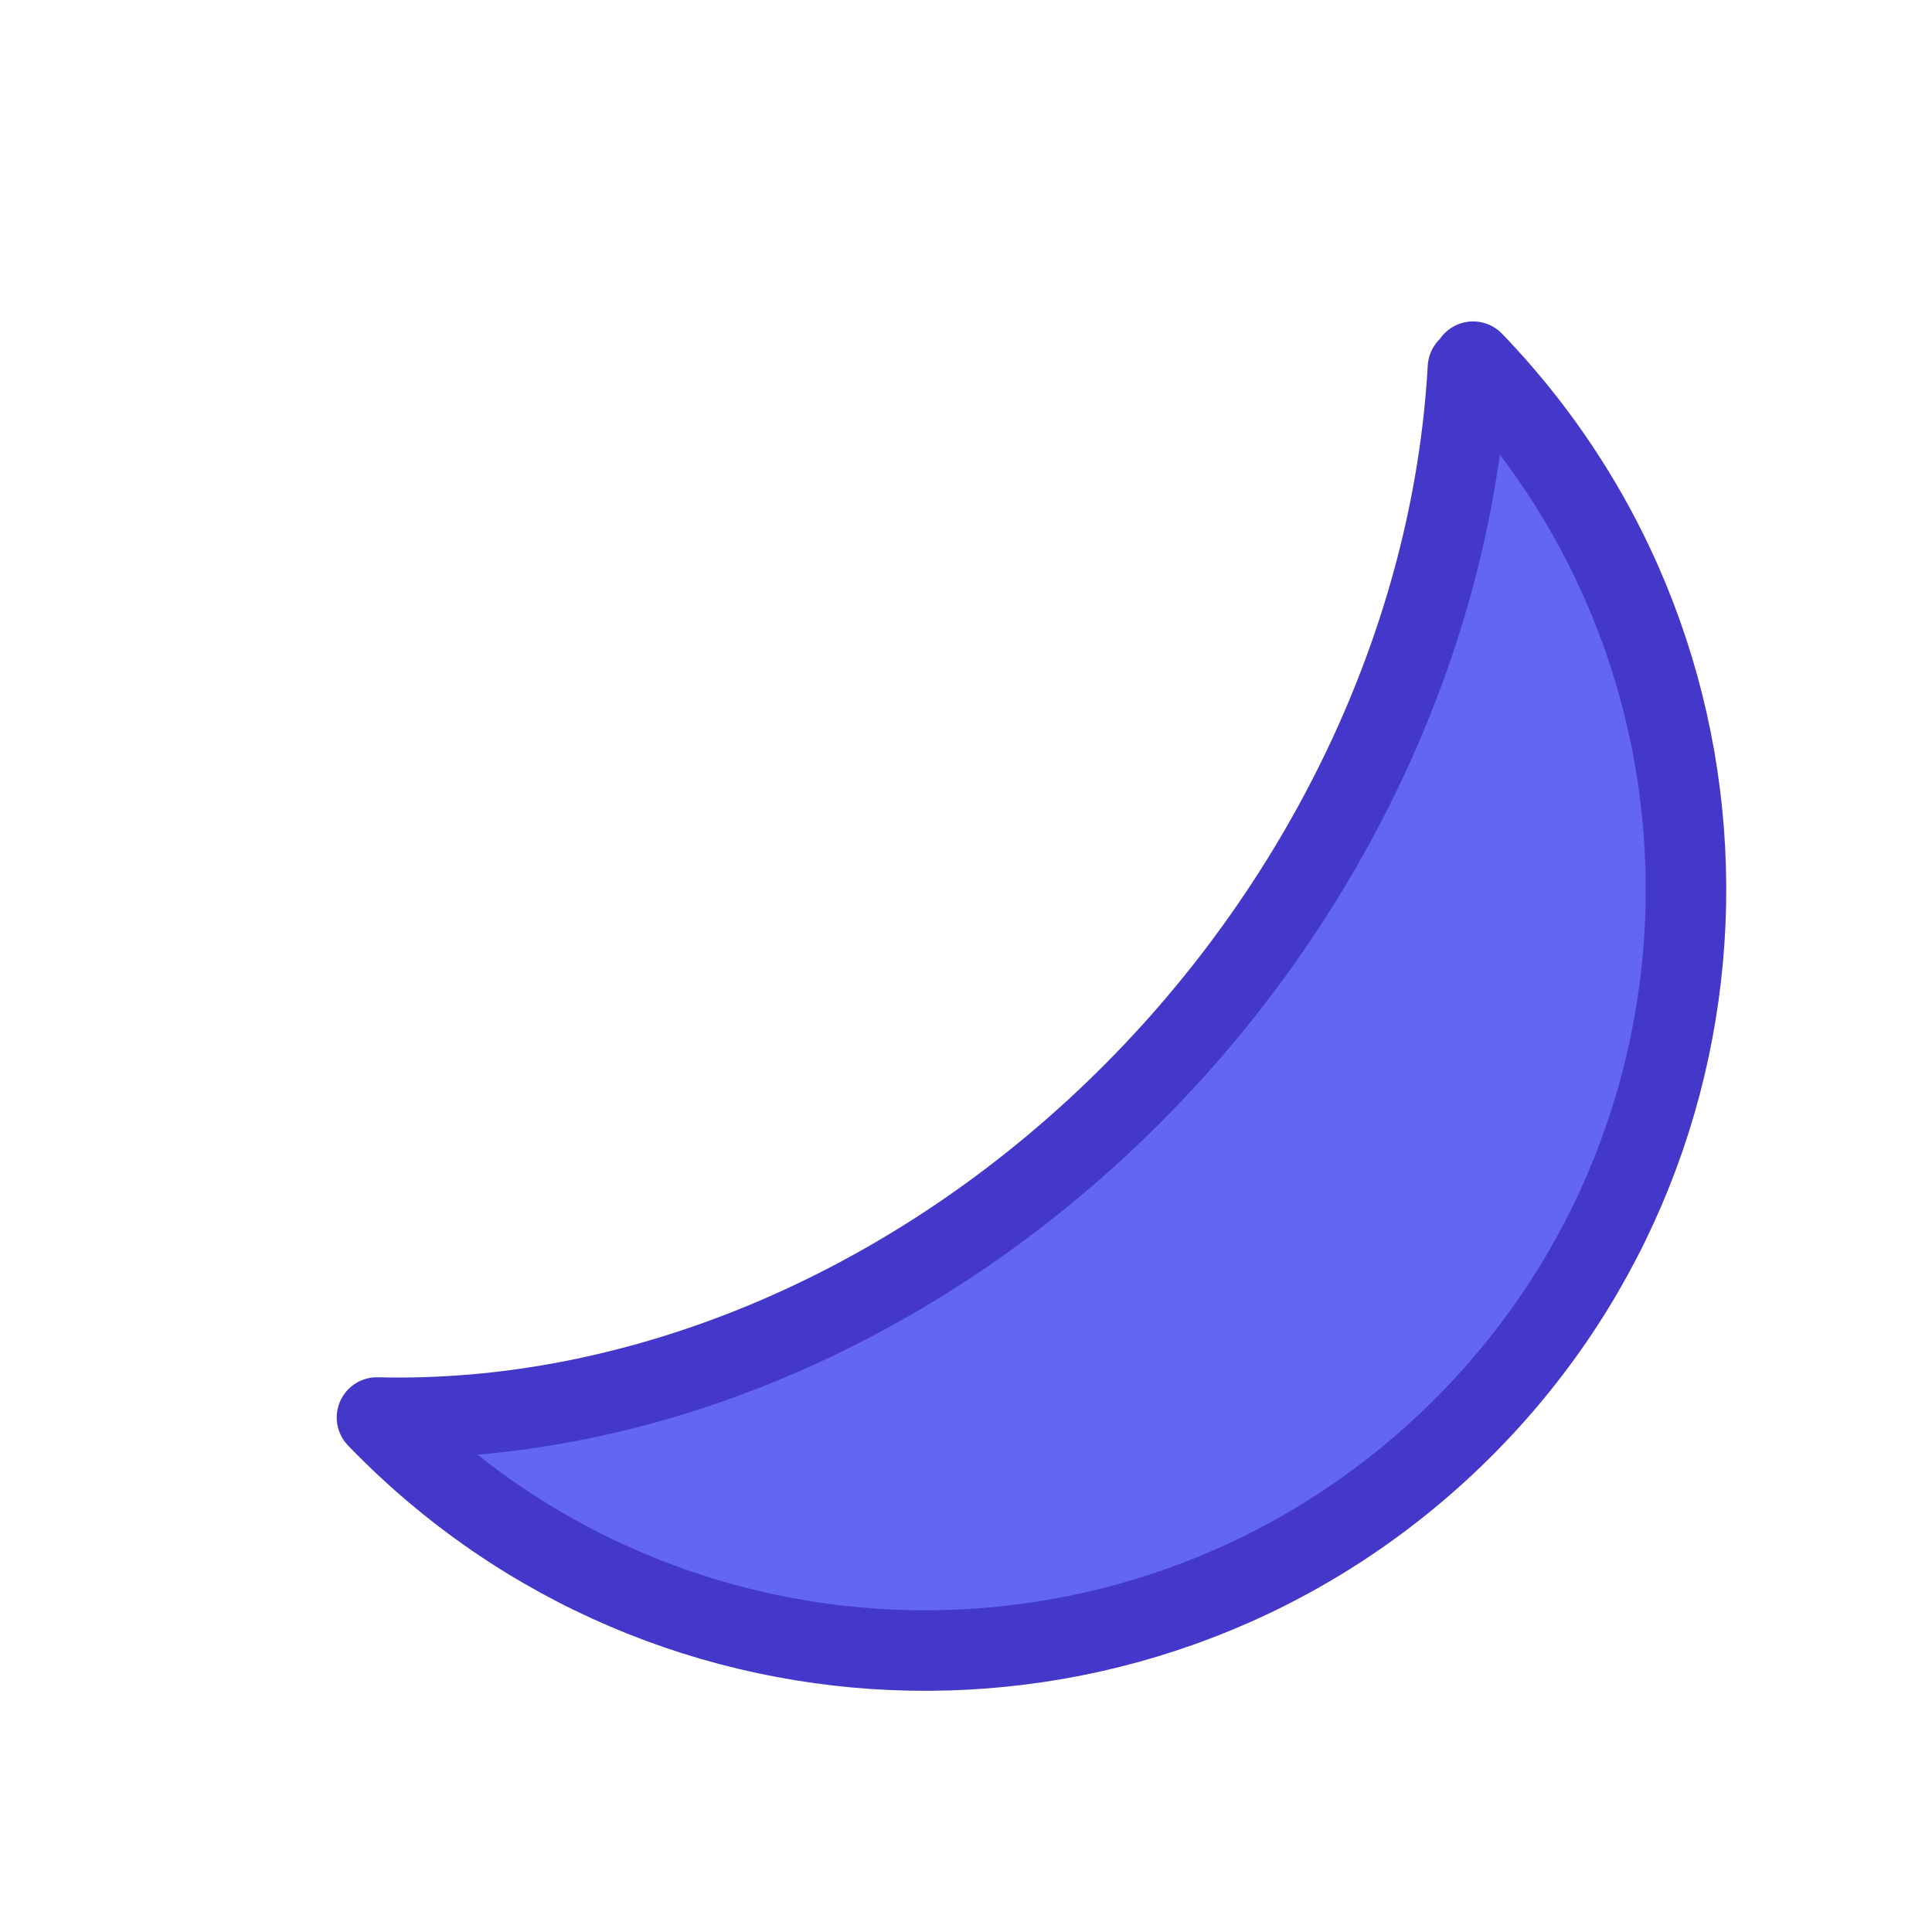
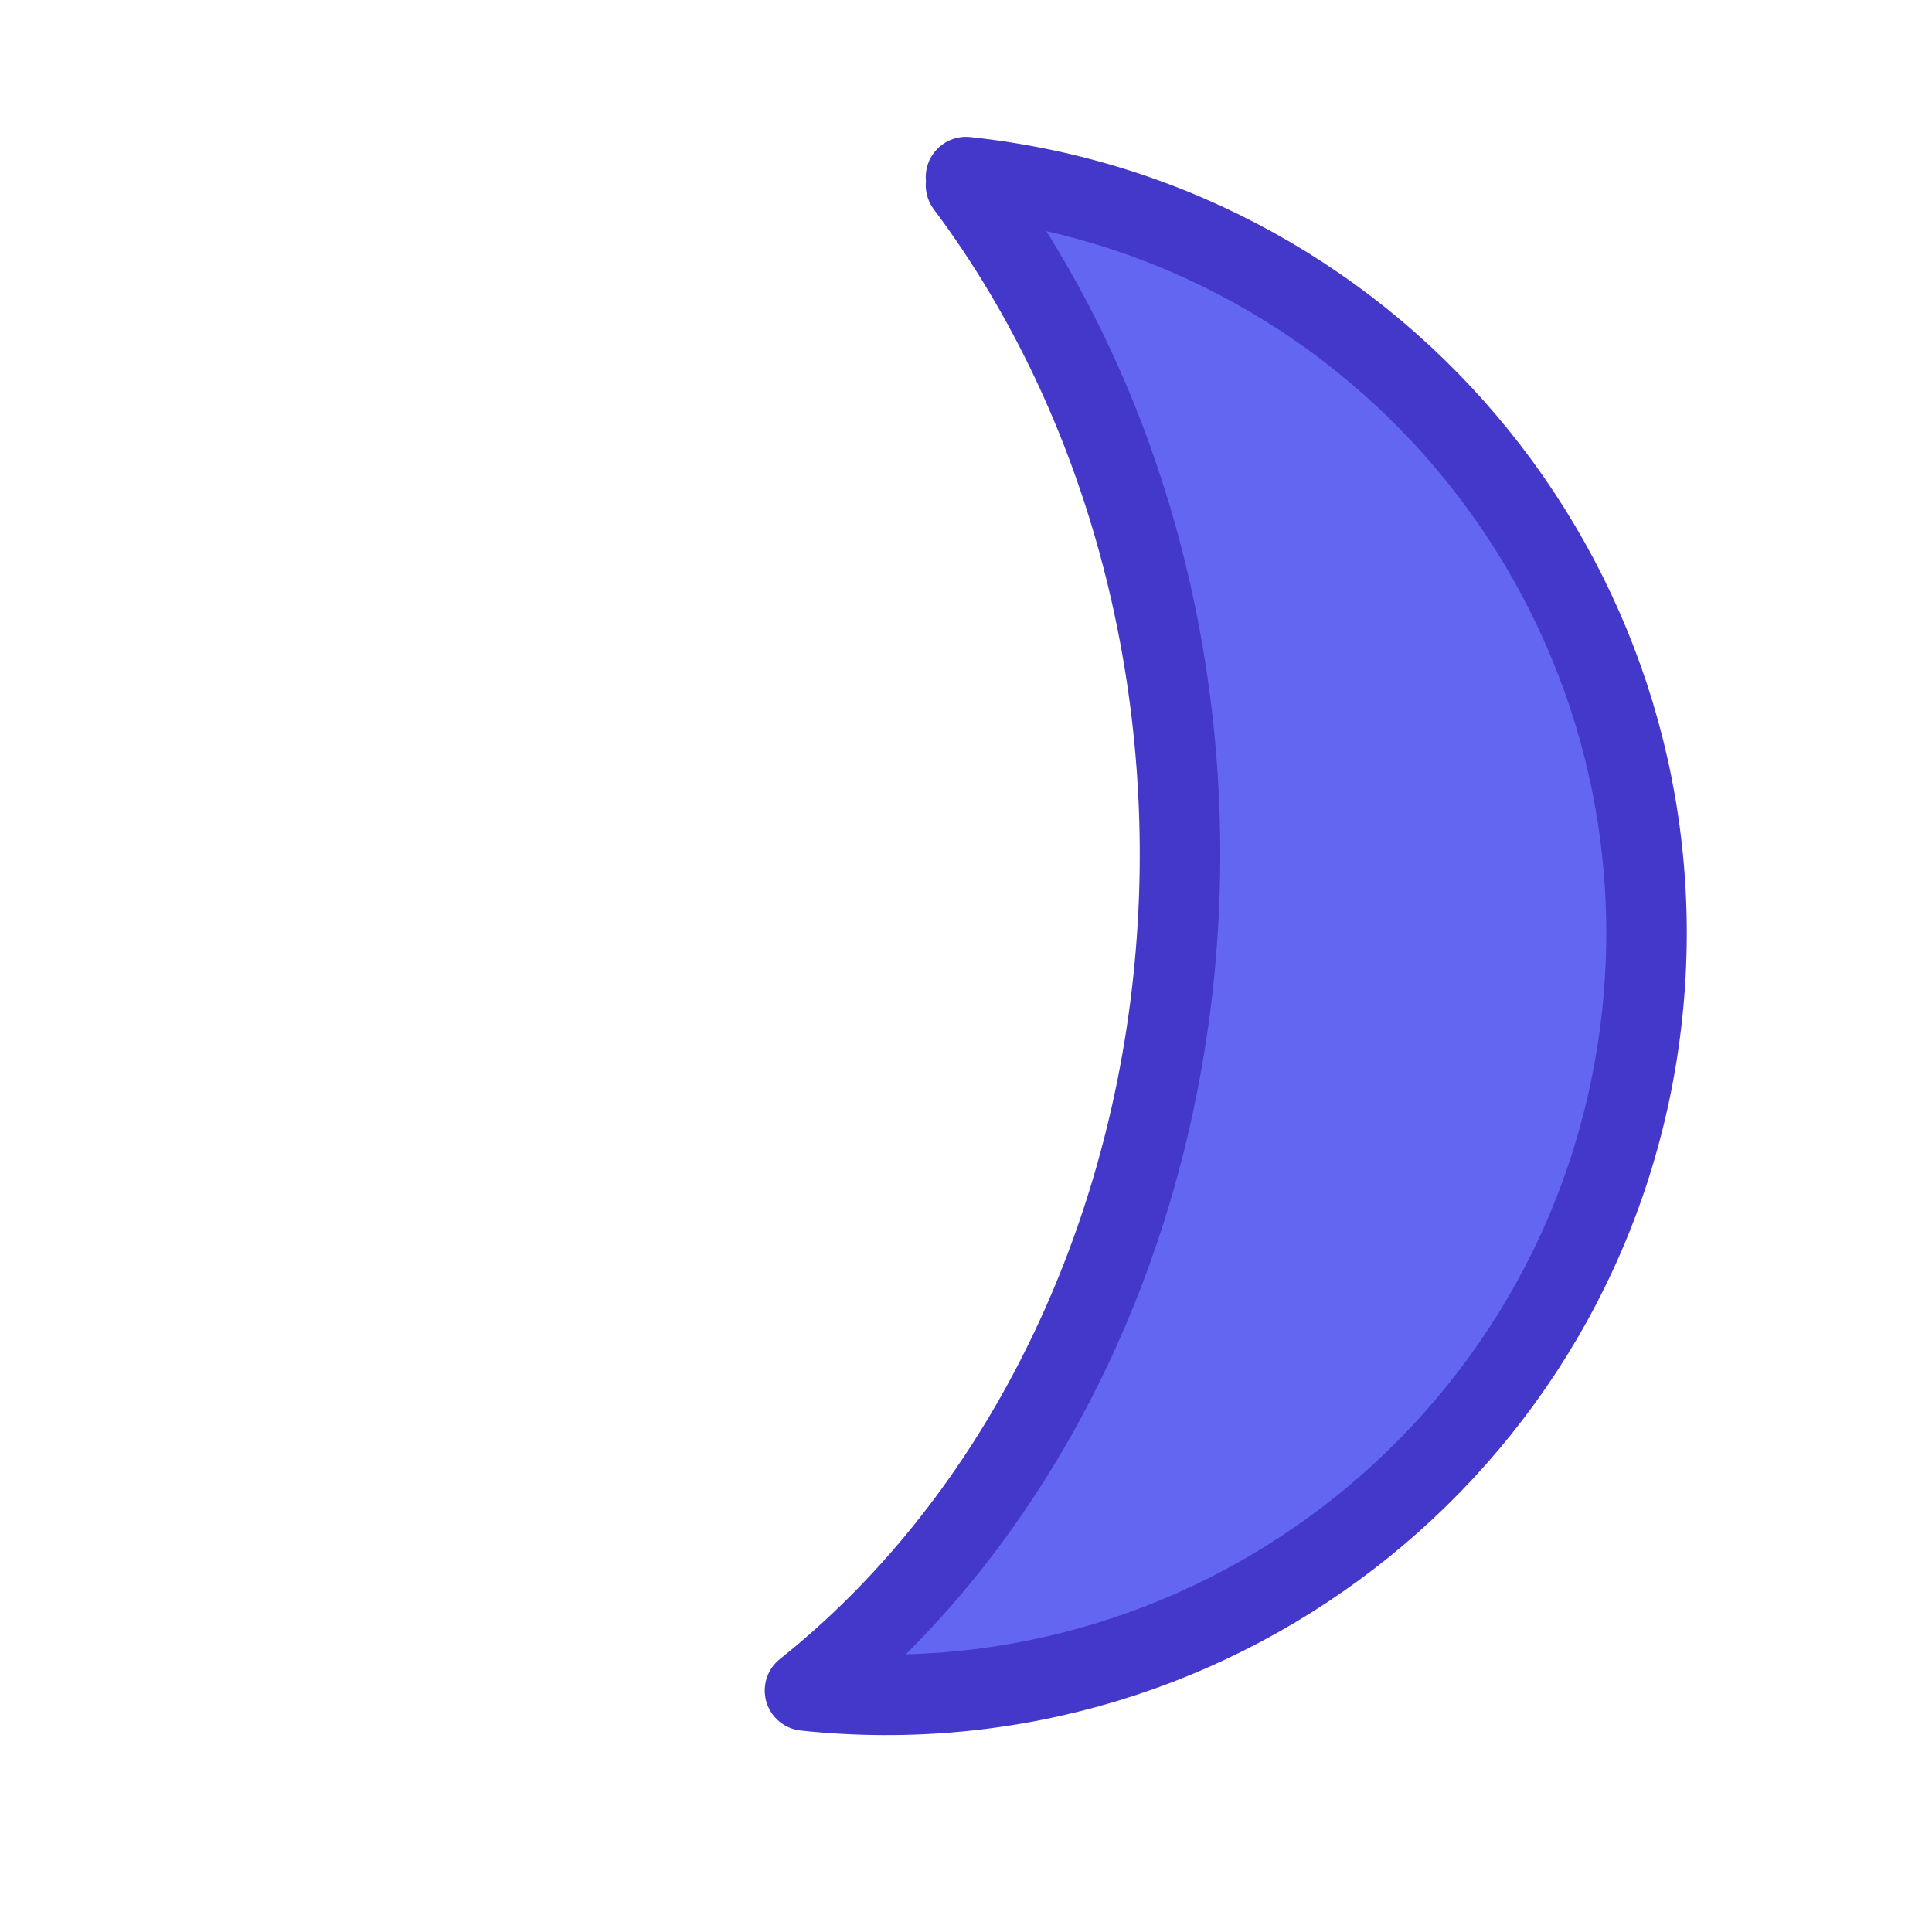
<svg xmlns="http://www.w3.org/2000/svg" viewBox="0 0 24 24">
-   <g transform="rotate(40 12 12)">
+   <defs>
+     <style>
+       .icon {
+         transform-origin: 12px 12px;
+       }
+ 
+       /* SHOW */
+       .show {
+         animation: showAnim 0.55s ease-out forwards;
+       }
+ 
+       /* HIDE (reverse of show) */
+       .hide {
+         animation: hideAnim 0.45s ease-in forwards;
+       }
+ 
+       @keyframes showAnim {
+         0% {
+           opacity: 0;
+           transform: scale(0.6) rotate(10deg);
+         }
+         60% {
+           opacity: 1;
+           transform: scale(1.08) rotate(48deg);
+         }
+         100% {
+           opacity: 1;
+           transform: scale(1) rotate(40deg);
+         }
+       }
+ 
+       @keyframes hideAnim {
+         0% {
+           opacity: 1;
+           transform: scale(1) rotate(40deg);
+         }
+         100% {
+           opacity: 0;
+           transform: scale(0.6) rotate(10deg);
+         }
+       }
+     </style>
+   </defs>
+   <g class="icon show">
    <path d="M12,2.2 A9,9 0 0,1 10,21 A10.5,12.5 0 0,0 12,2.3" fill="#6366F1" stroke="#4338CA" stroke-width="1" stroke-linejoin="round" stroke-linecap="round" />
  </g>
</svg>
